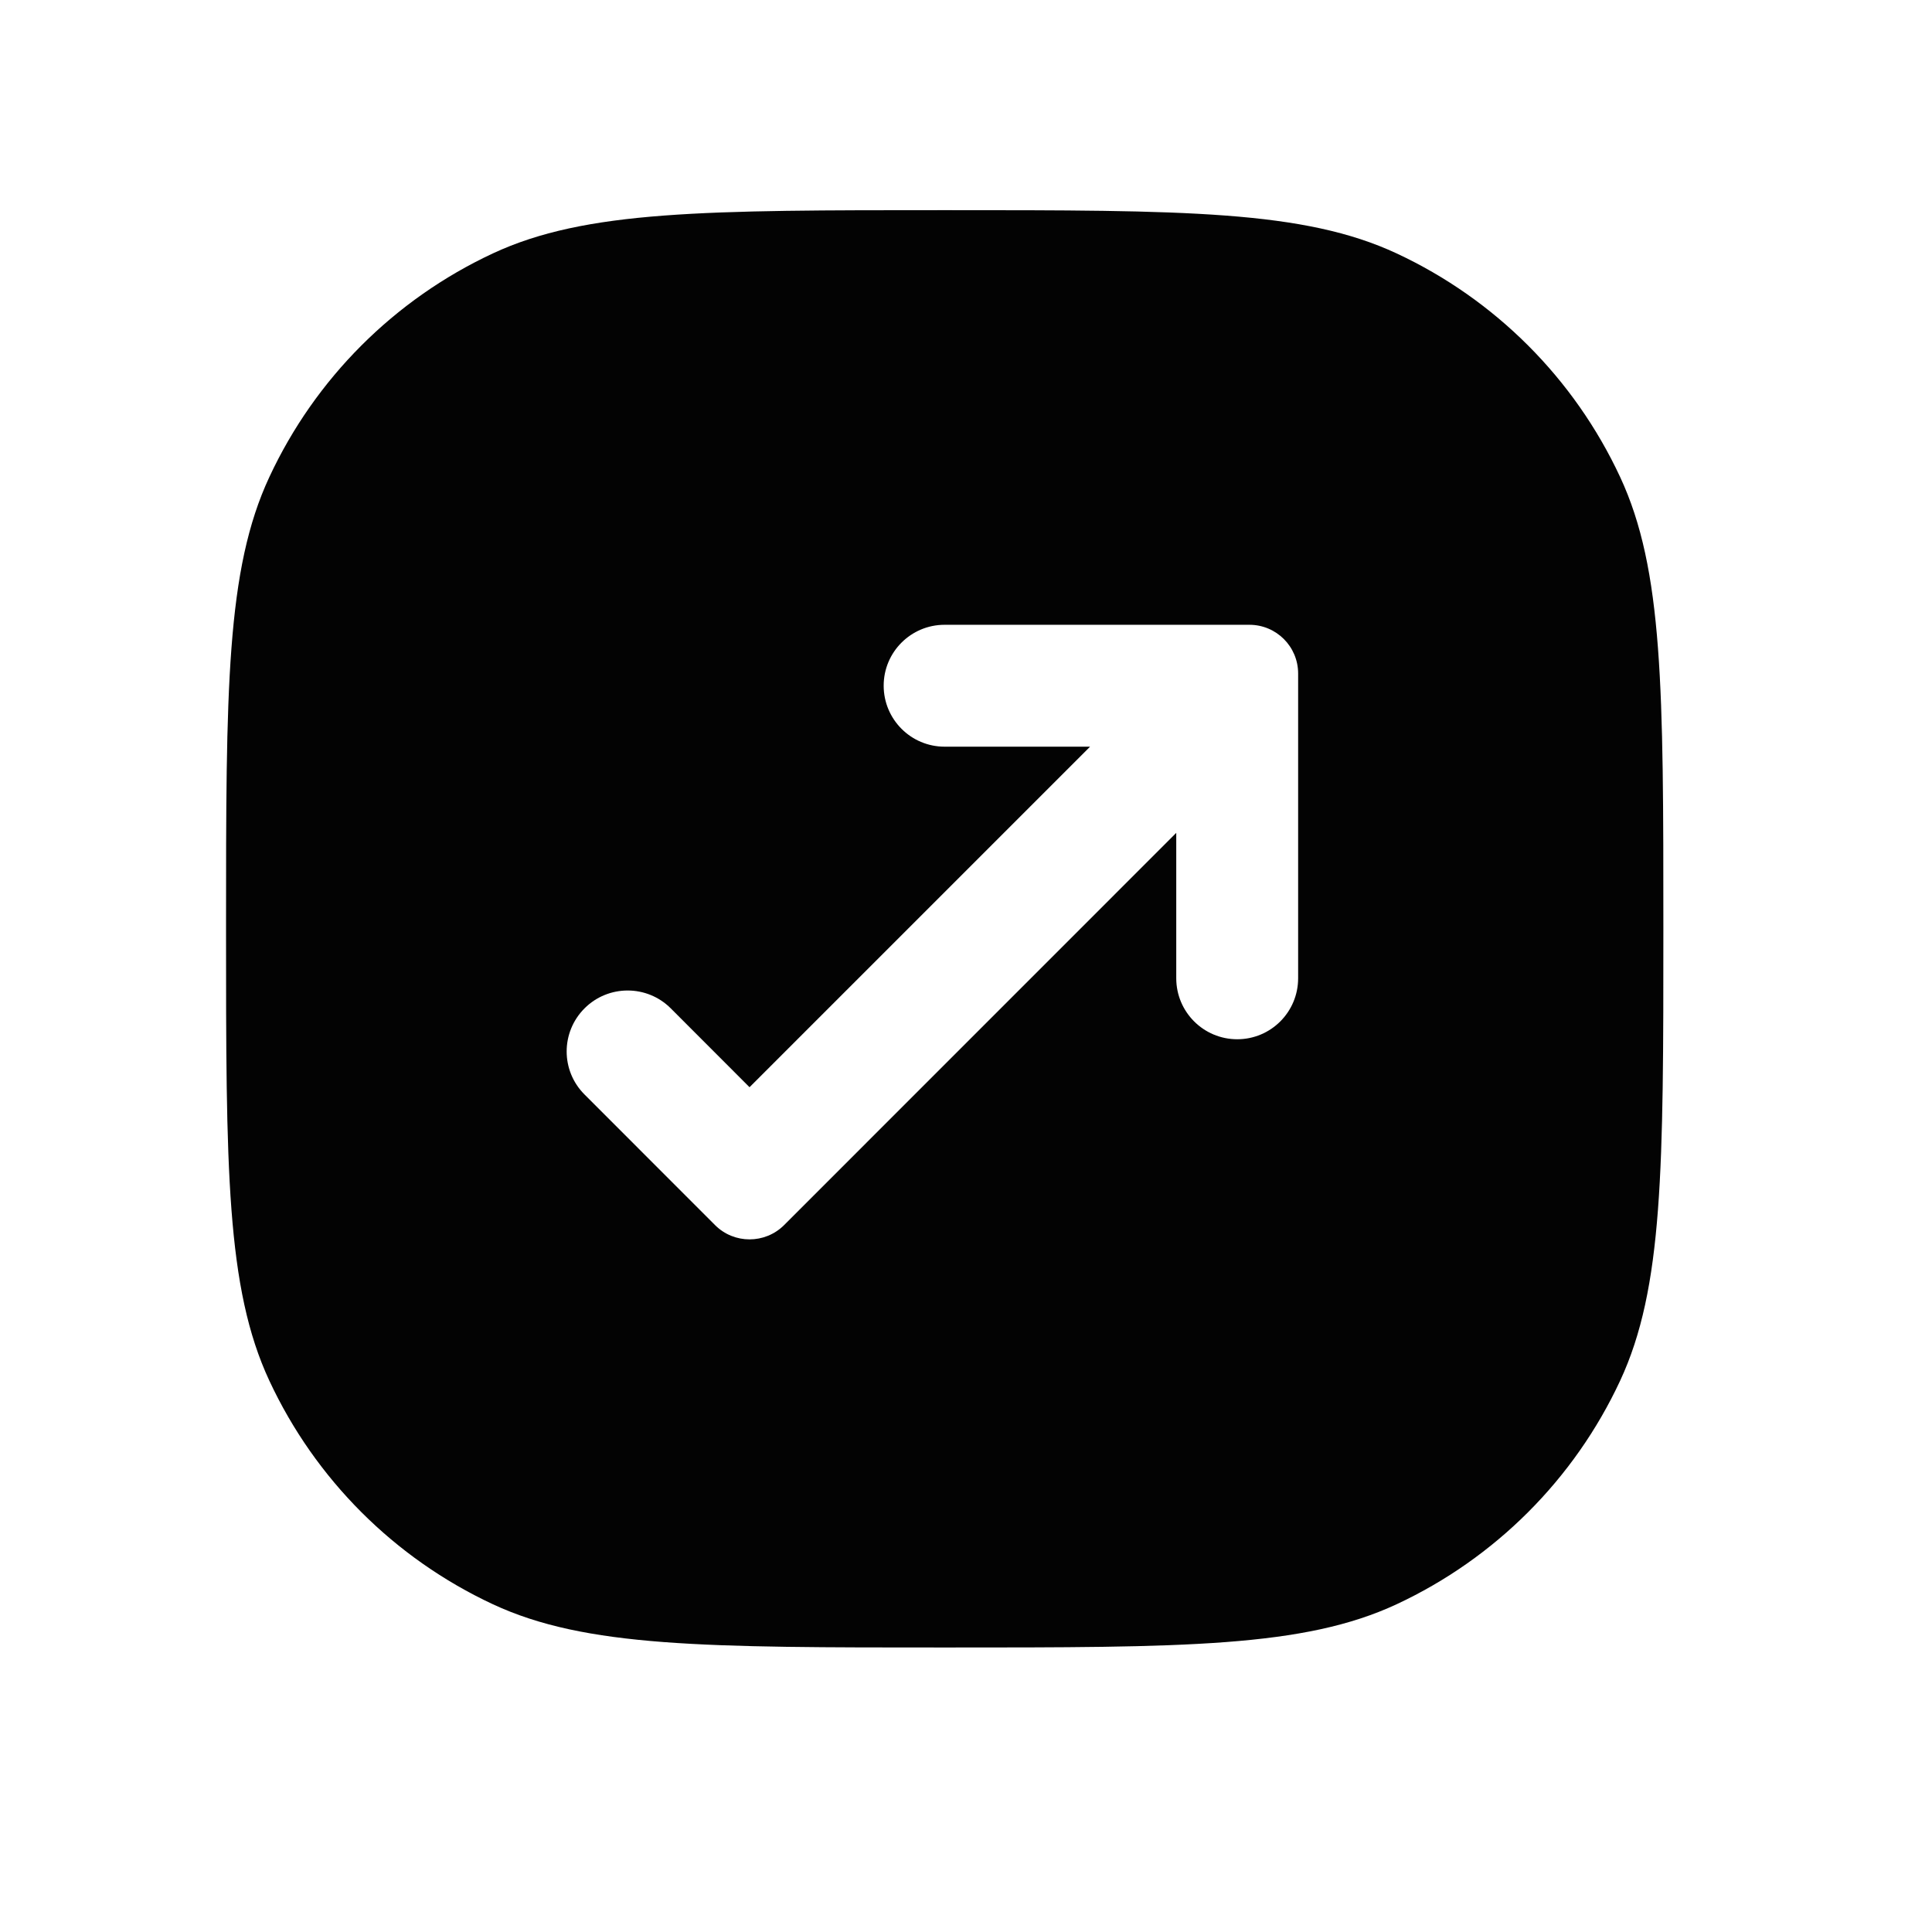
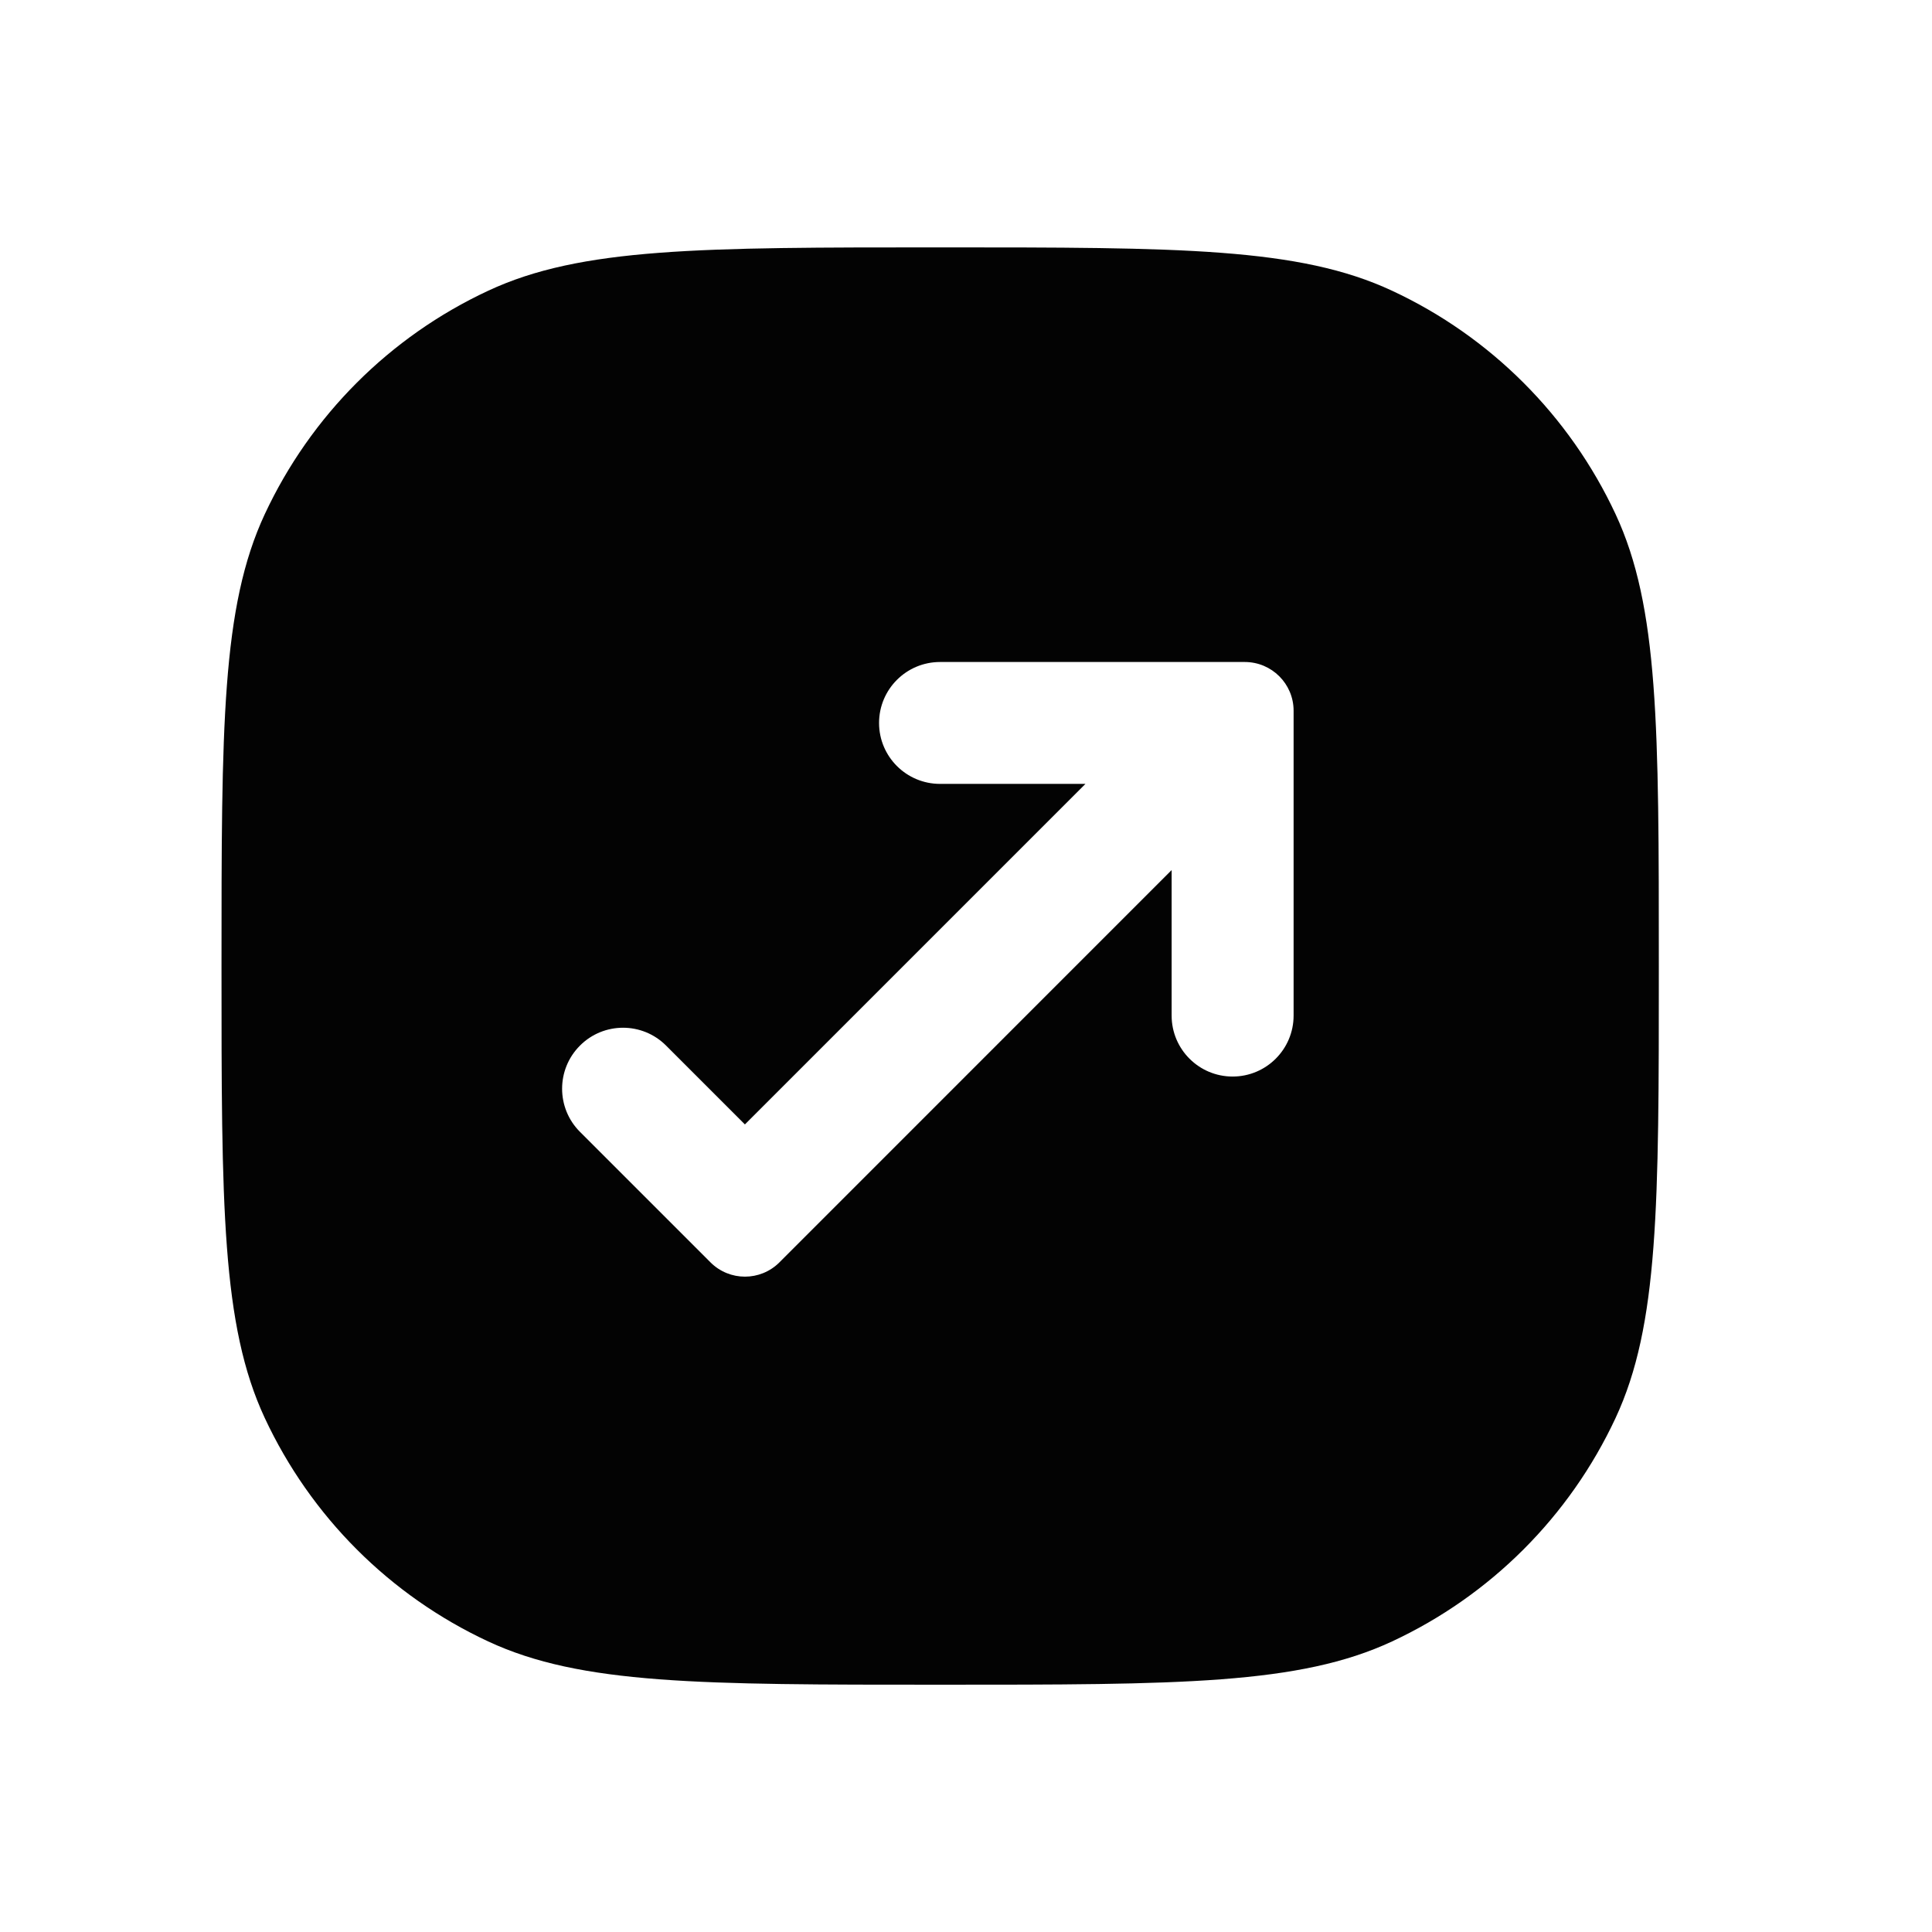
<svg xmlns="http://www.w3.org/2000/svg" width="23" height="23" viewBox="0 0 23 23" fill="none">
-   <path fill-rule="evenodd" clip-rule="evenodd" d="M3.207 5.678C2.691 6.783 2.691 8.208 2.691 11.057C2.691 13.907 2.691 15.332 3.207 16.438C3.753 17.609 4.695 18.551 5.867 19.098C6.972 19.613 8.397 19.613 11.247 19.613C14.097 19.613 15.522 19.613 16.627 19.098C17.799 18.551 18.741 17.609 19.287 16.438C19.802 15.332 19.802 13.907 19.802 11.057C19.802 8.208 19.802 6.783 19.287 5.678C18.741 4.506 17.799 3.564 16.627 3.017C15.522 2.502 14.097 2.502 11.247 2.502C8.397 2.502 6.972 2.502 5.867 3.017C4.695 3.564 3.753 4.506 3.207 5.678ZM11.245 7.438C10.845 7.438 10.52 7.762 10.52 8.163C10.52 8.564 10.845 8.889 11.245 8.889H12.977L8.923 12.943L7.985 12.004C7.702 11.721 7.242 11.721 6.959 12.004C6.675 12.288 6.675 12.747 6.959 13.03L8.513 14.585C8.739 14.811 9.107 14.811 9.334 14.585L14.003 9.915V11.646C14.003 12.047 14.328 12.372 14.729 12.372C15.13 12.372 15.454 12.047 15.454 11.646V8.018C15.454 7.697 15.194 7.438 14.874 7.438H11.245Z" fill="#030303" />
+   <path fill-rule="evenodd" clip-rule="evenodd" d="M3.152 6.121C2.637 7.226 2.637 8.651 2.637 11.501C2.637 14.351 2.637 15.776 3.152 16.881C3.699 18.053 4.64 18.995 5.812 19.541C6.917 20.056 8.342 20.056 11.192 20.056C14.042 20.056 15.467 20.056 16.572 19.541C17.744 18.995 18.686 18.053 19.233 16.881C19.748 15.776 19.748 14.351 19.748 11.501C19.748 8.651 19.748 7.226 19.233 6.121C18.686 4.949 17.744 4.007 16.572 3.461C15.467 2.945 14.042 2.945 11.192 2.945C8.342 2.945 6.917 2.945 5.812 3.461C4.64 4.007 3.699 4.949 3.152 6.121ZM11.191 7.881C10.79 7.881 10.465 8.206 10.465 8.607C10.465 9.007 10.79 9.332 11.191 9.332H12.922L8.868 13.386L7.93 12.448C7.647 12.164 7.187 12.164 6.904 12.448C6.621 12.731 6.621 13.191 6.904 13.474L8.458 15.028C8.685 15.255 9.052 15.255 9.279 15.028L13.948 10.358V12.09C13.948 12.491 14.273 12.816 14.674 12.816C15.075 12.816 15.4 12.491 15.4 12.09V8.461C15.4 8.141 15.14 7.881 14.819 7.881H11.191Z" fill="#030303" />
</svg>
